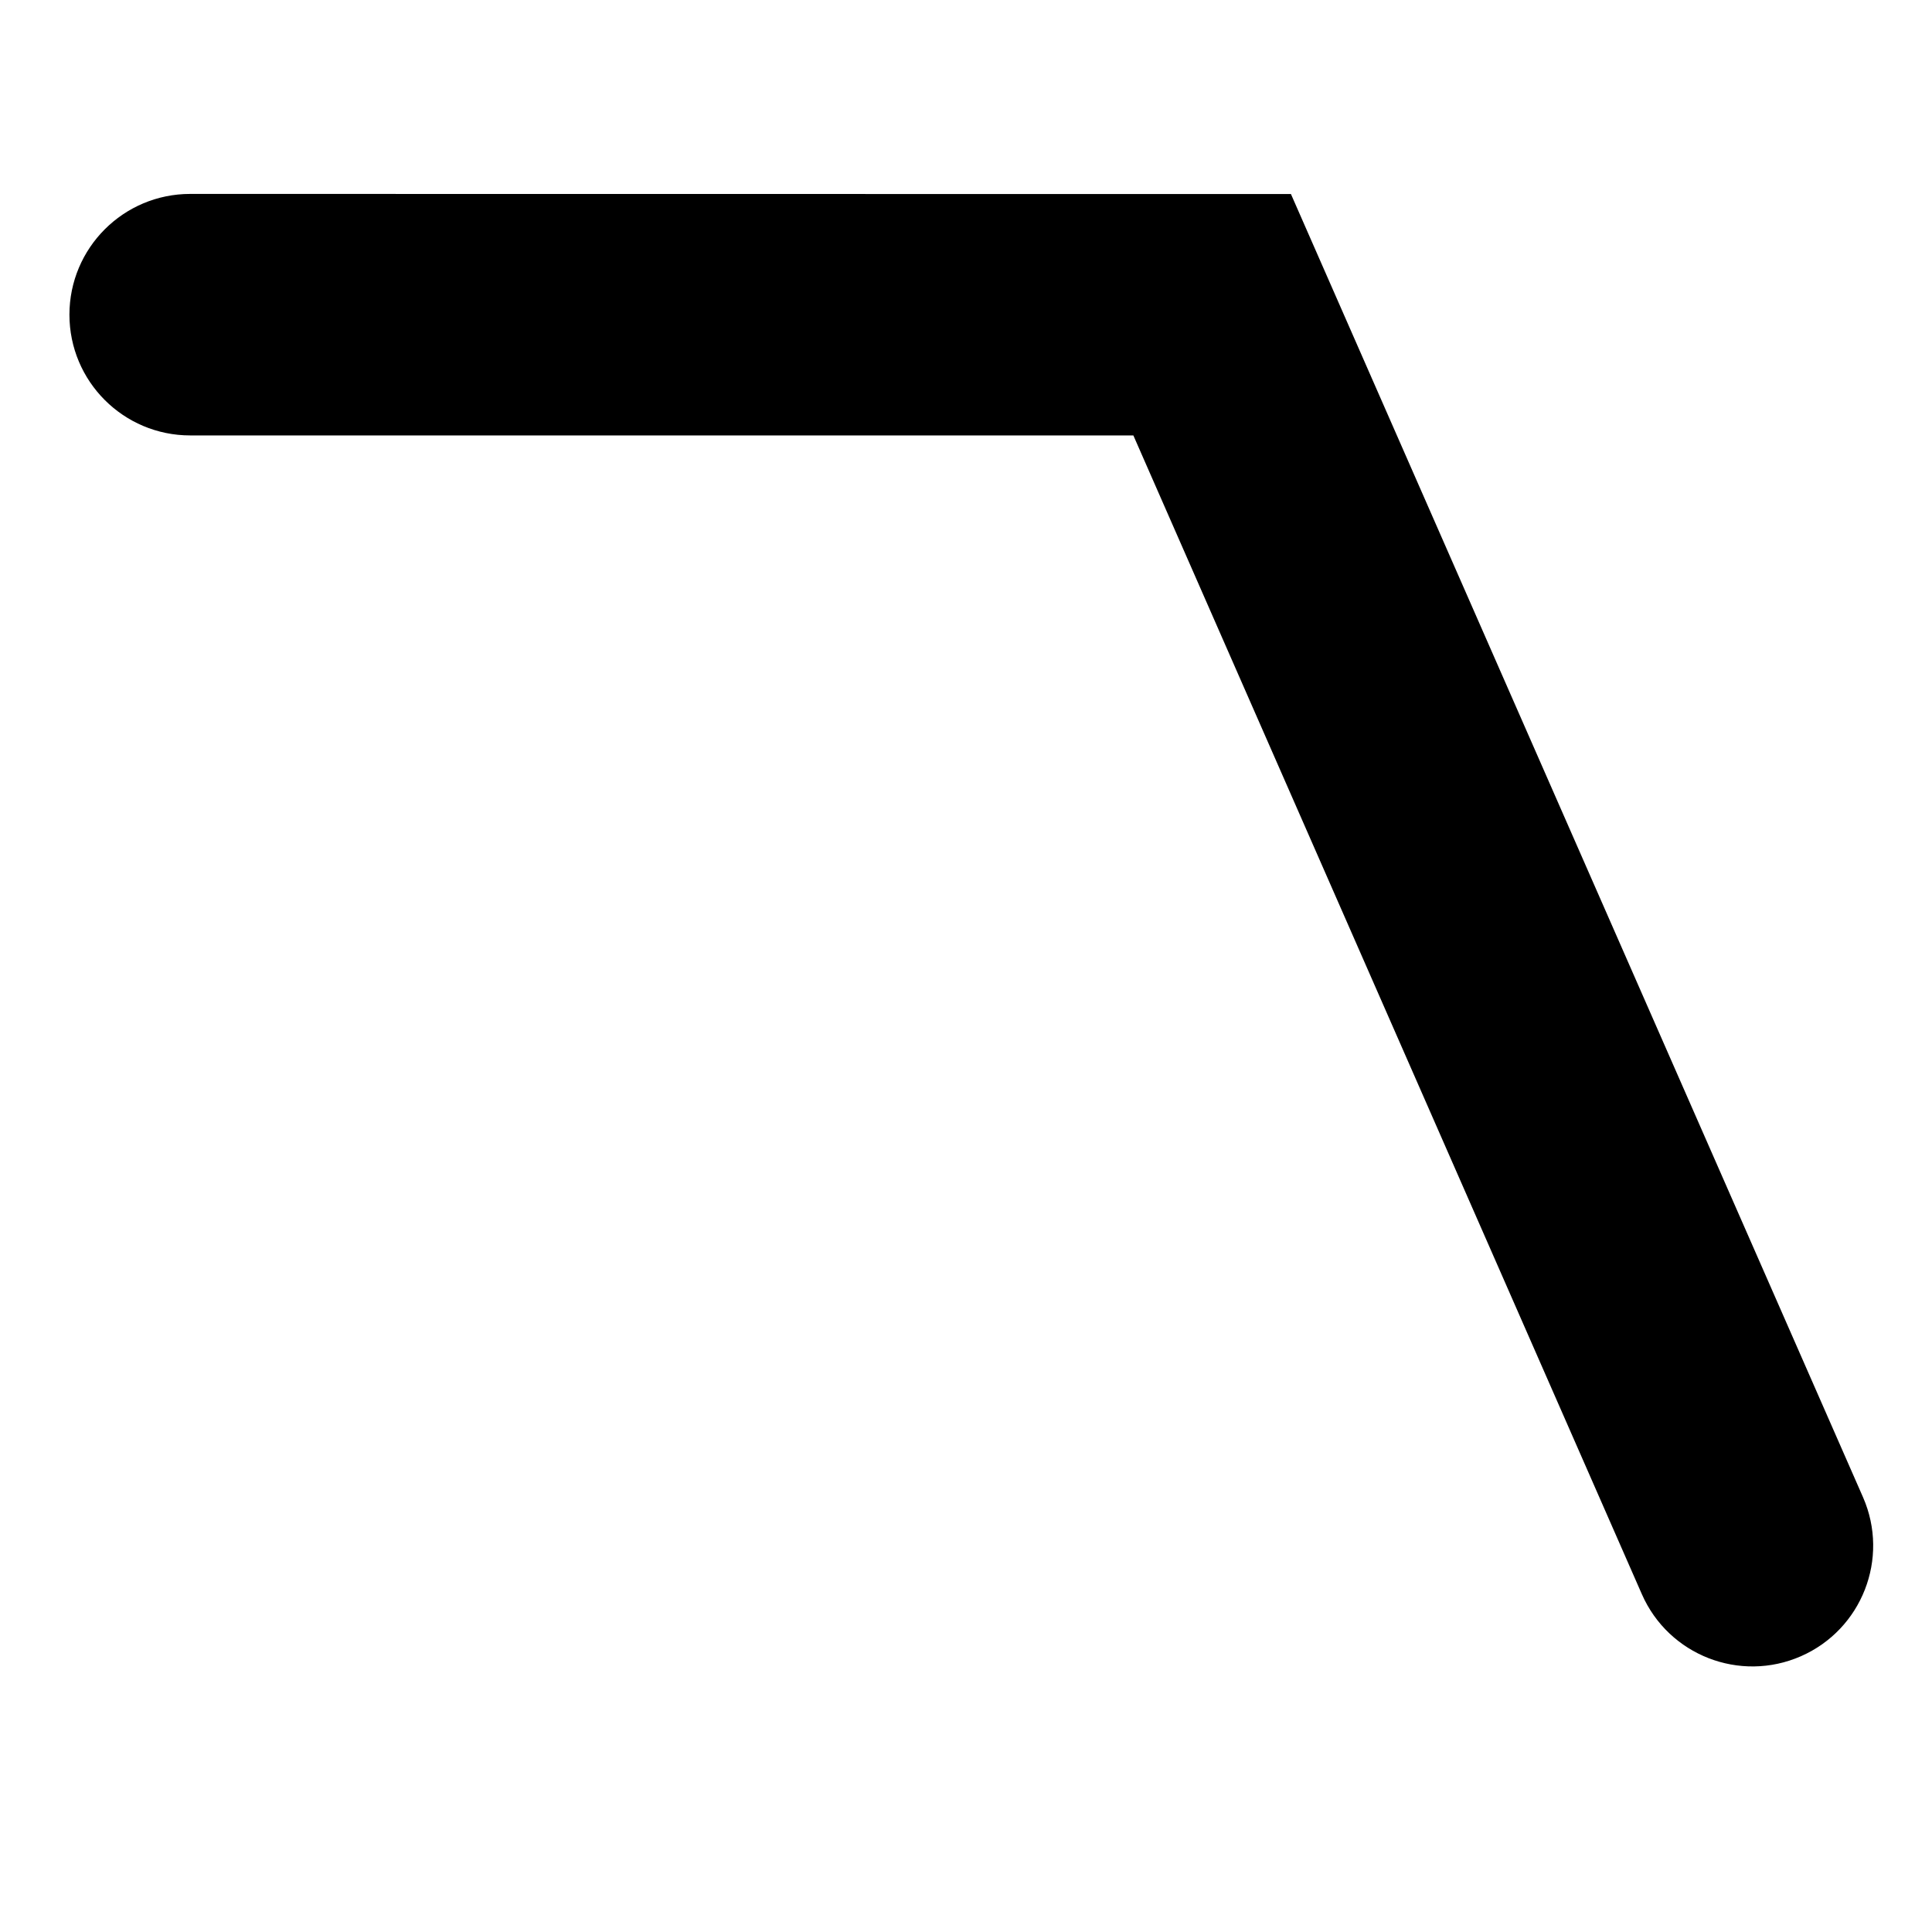
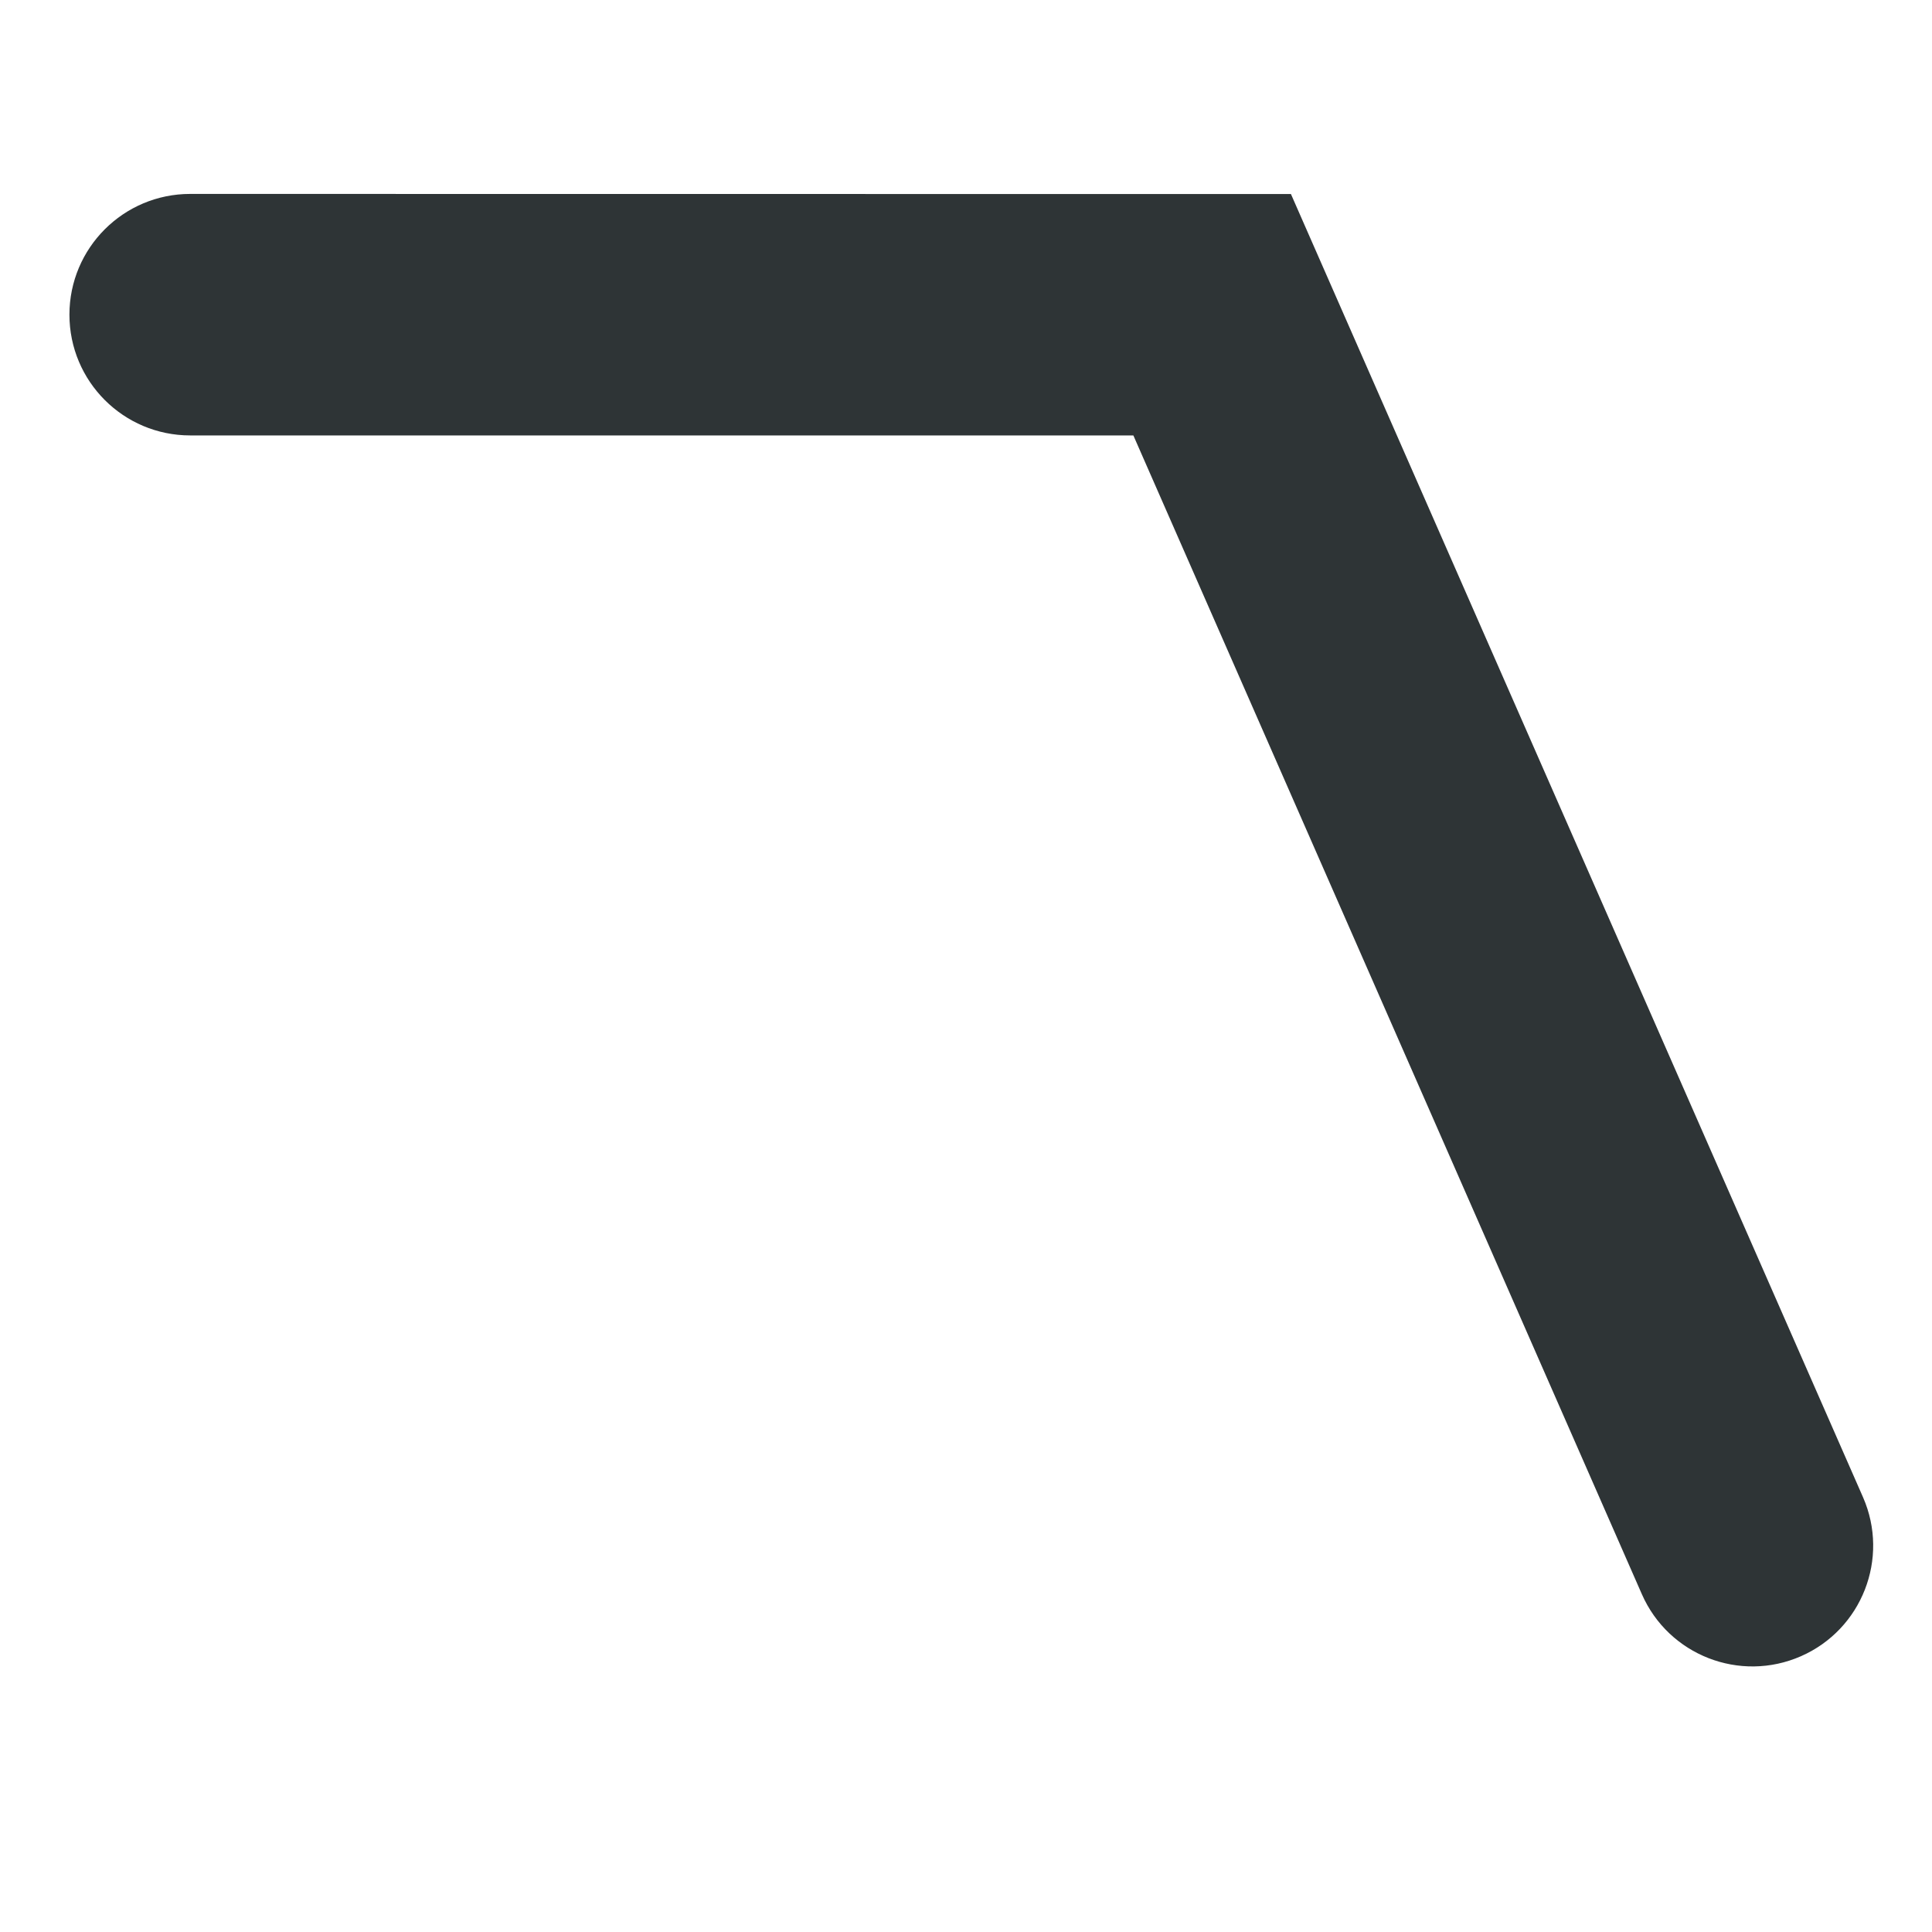
<svg xmlns="http://www.w3.org/2000/svg" height="16" viewBox="0 0 16 16" width="16">
-   <path d="m10.691 1.607 4.738 10.793a1 1 0 0 1 -.514 1.316 1 1 0 0 1 -1.318-.514l-4.211-9.596h-7.811a1 1 0 0 1 -1-1 1 1 0 0 1 1-1z" stroke-linecap="round" />
+   <path d="m10.691 1.607 4.738 10.793a1 1 0 0 1 -.514 1.316 1 1 0 0 1 -1.318-.514l-4.211-9.596h-7.811a1 1 0 0 1 -1-1 1 1 0 0 1 1-1z" fill="#2e3436" stroke-linecap="round" />
</svg>
